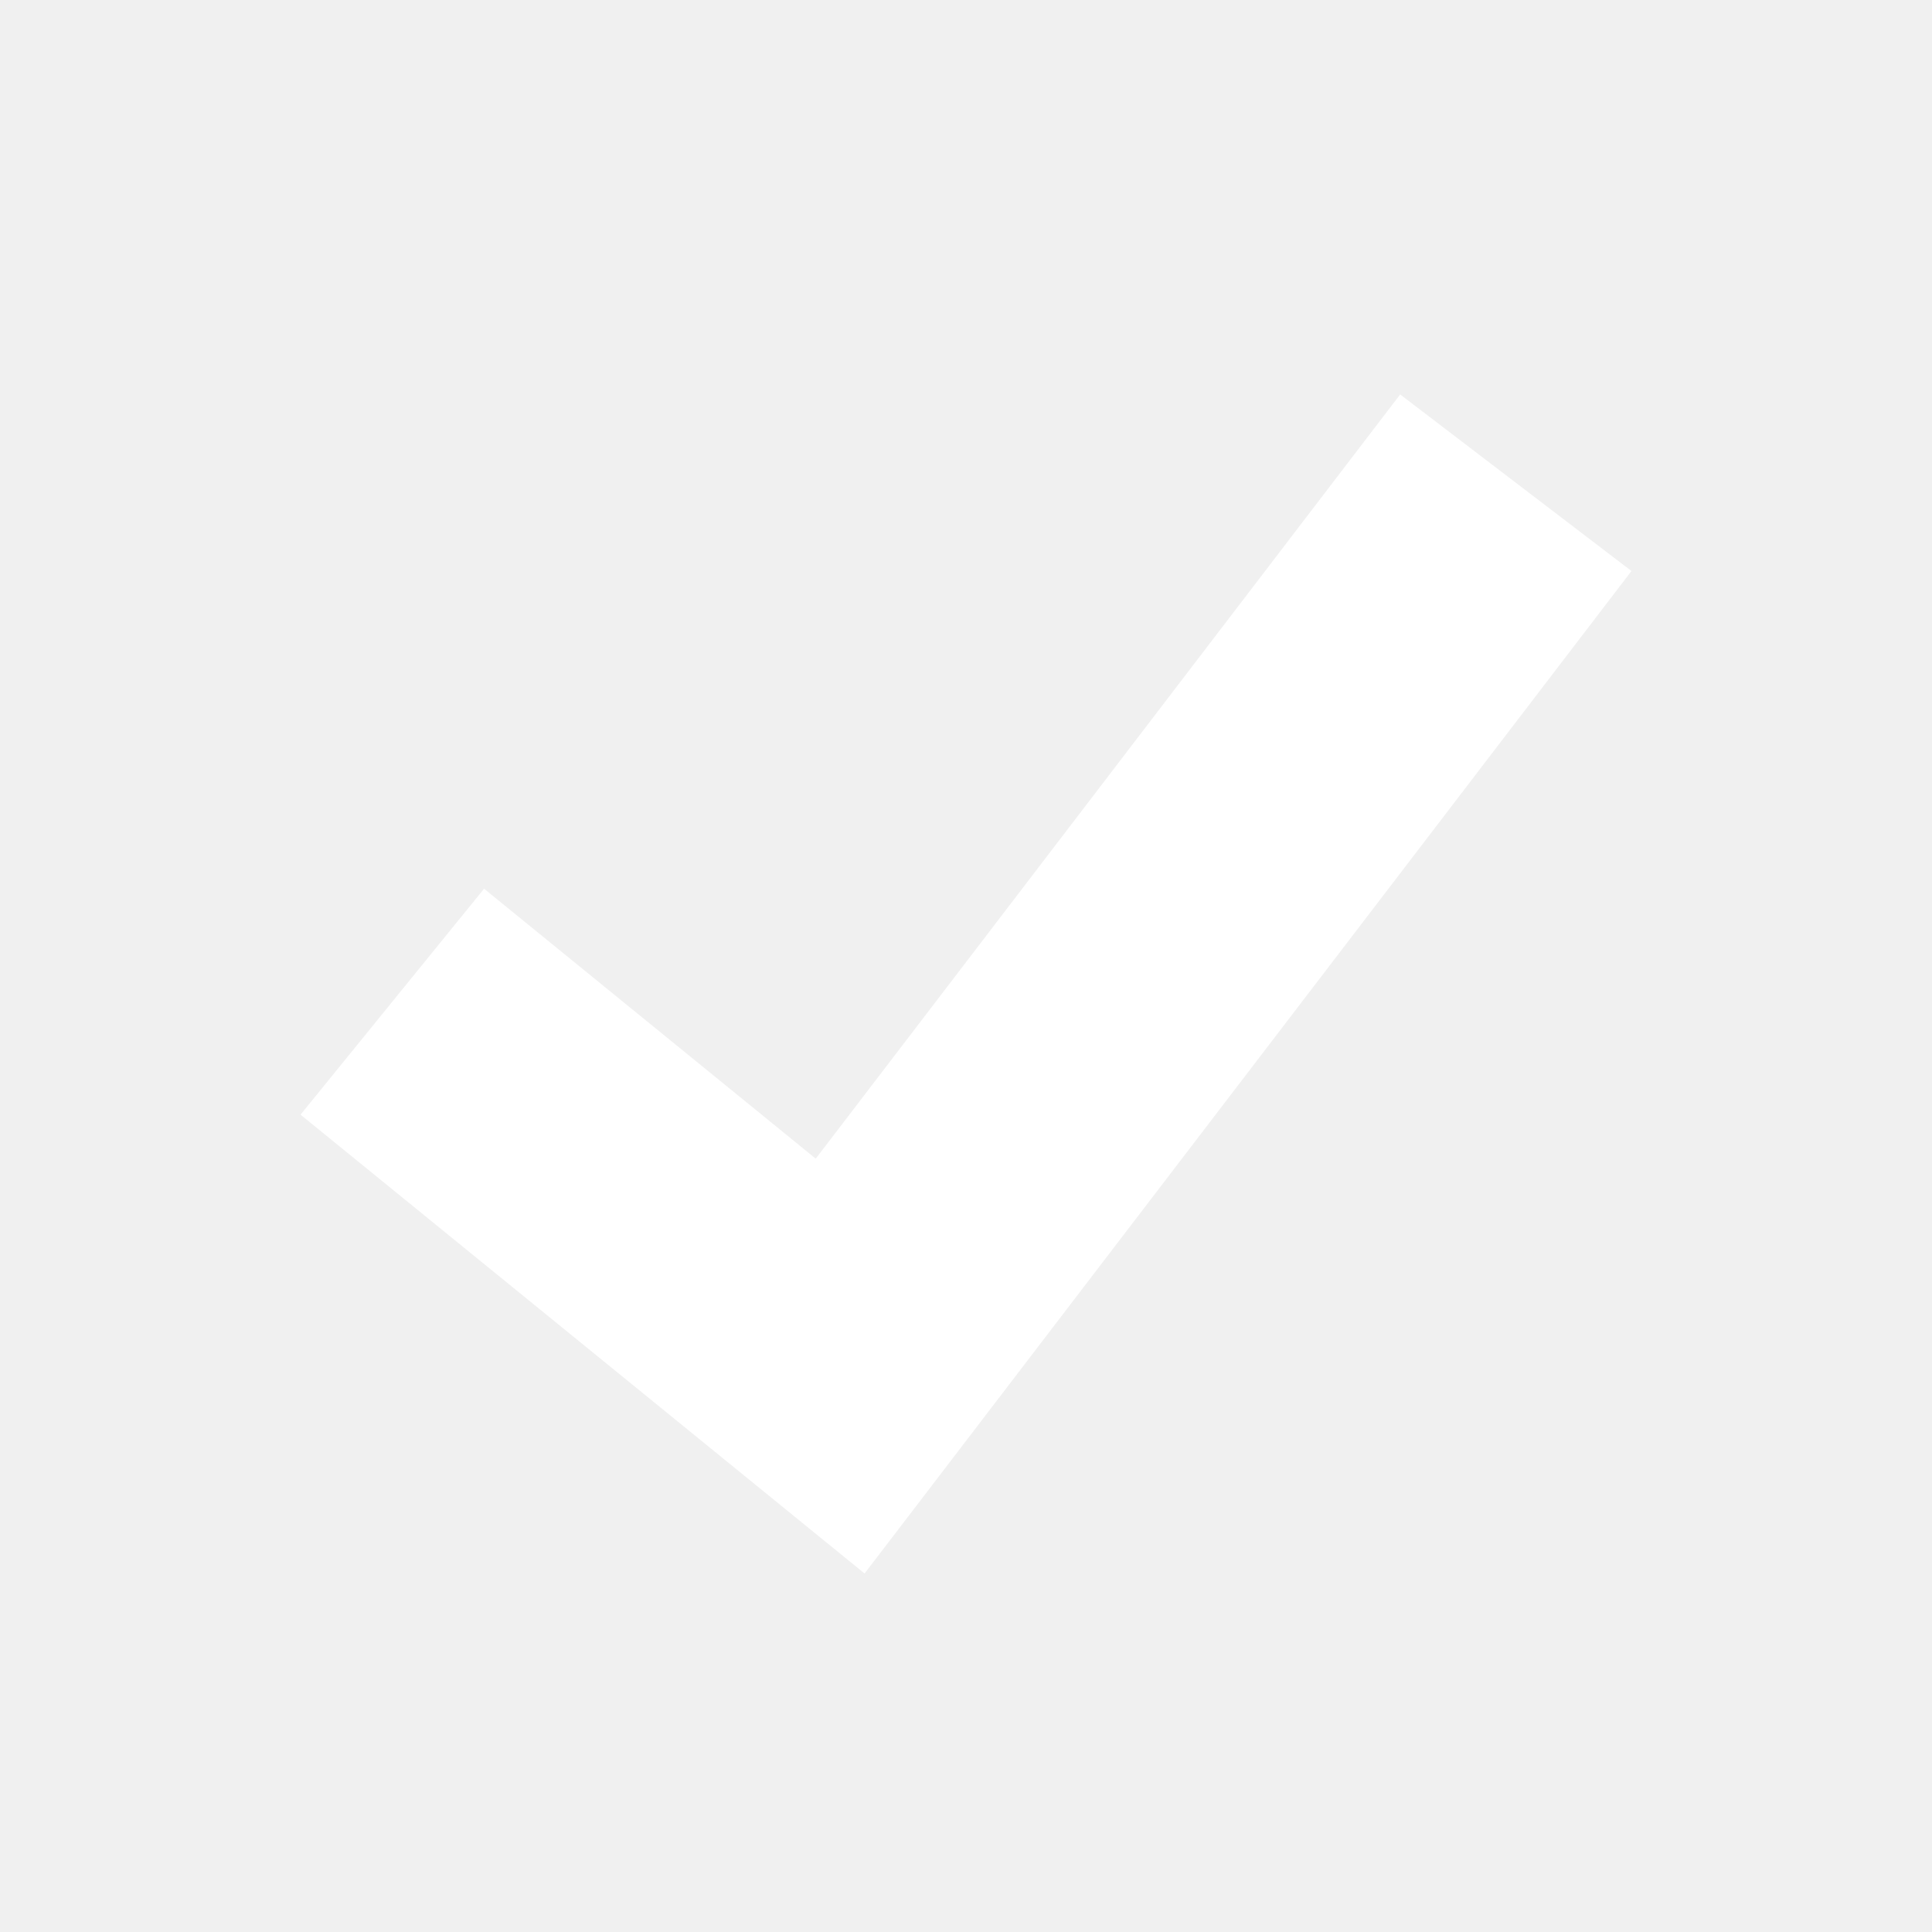
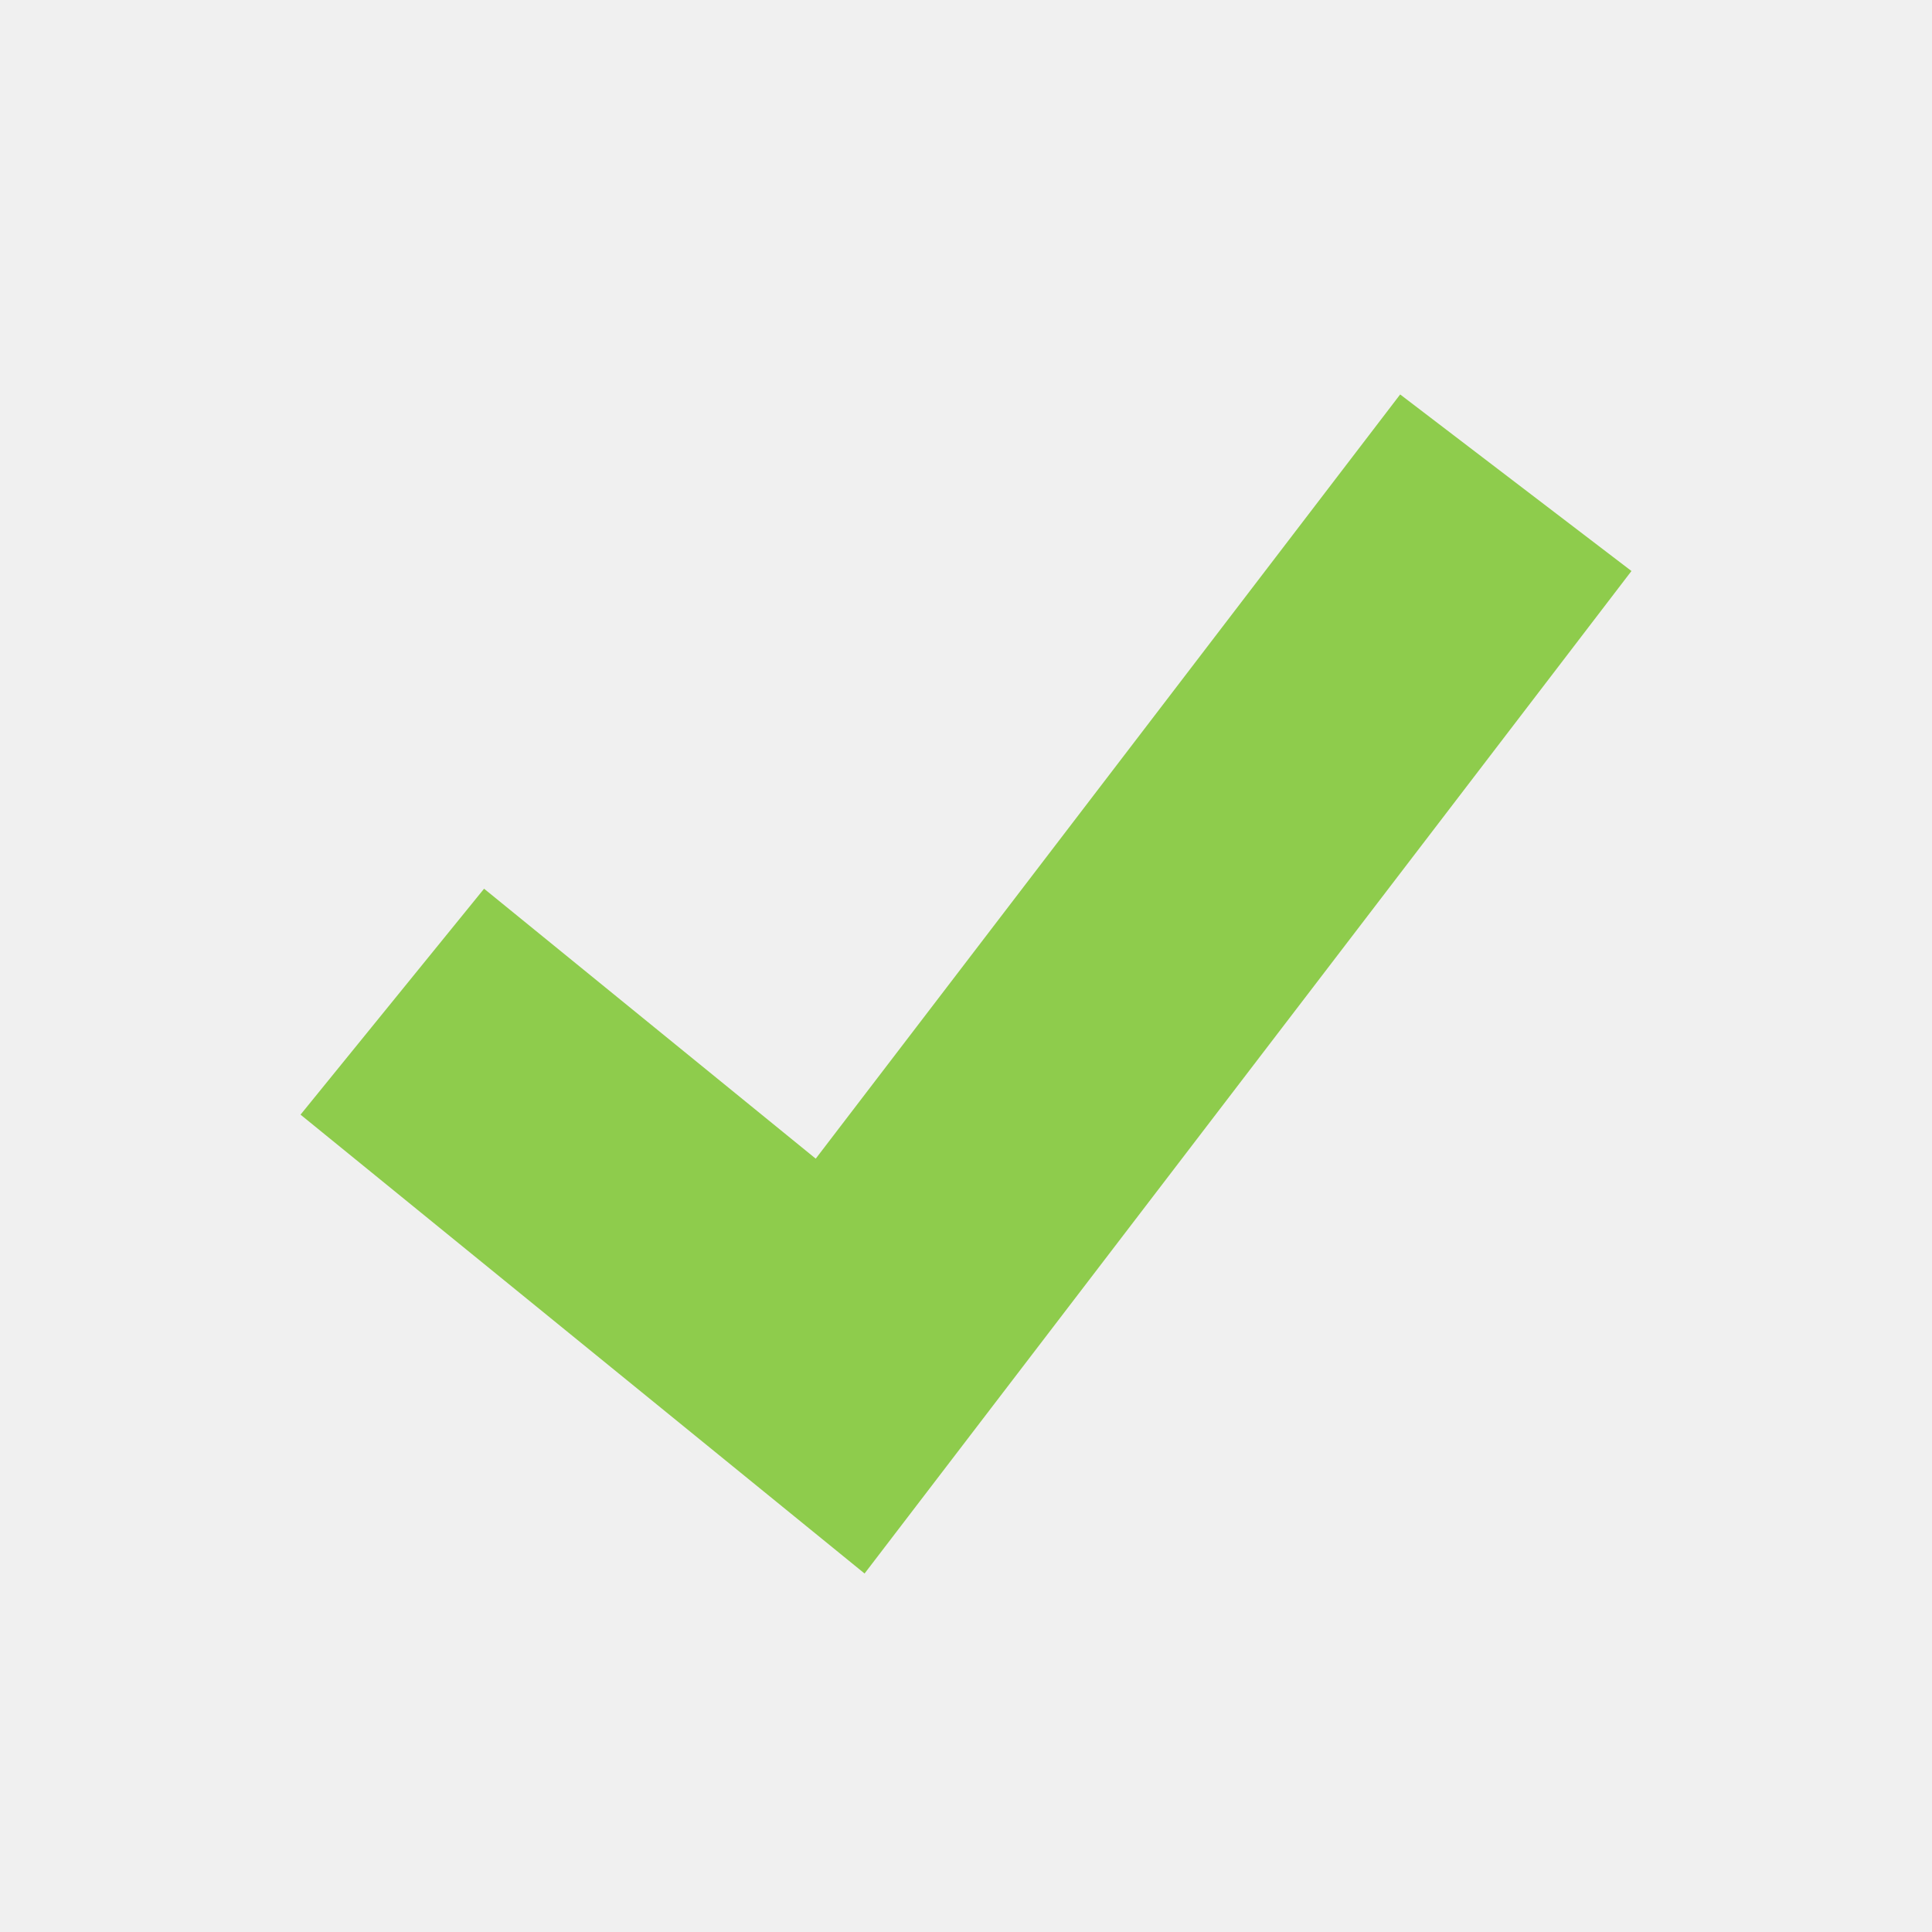
<svg xmlns="http://www.w3.org/2000/svg" id="Ebene_1" data-name="Ebene 1" viewBox="0 0 36 36">
-   <path id="polygon9" fill="#fff" d="M26.09 7.35L15.2 21.59l-6.18-5.03-3.42 4.21 10.51 8.55L30.4 10.64l-4.31-3.29z" />
+   <path id="polygon9" fill="#8ecc4c" d="M26.09 7.35L15.2 21.59l-6.18-5.03-3.42 4.21 10.51 8.55L30.4 10.64l-4.31-3.29z" />
</svg>
